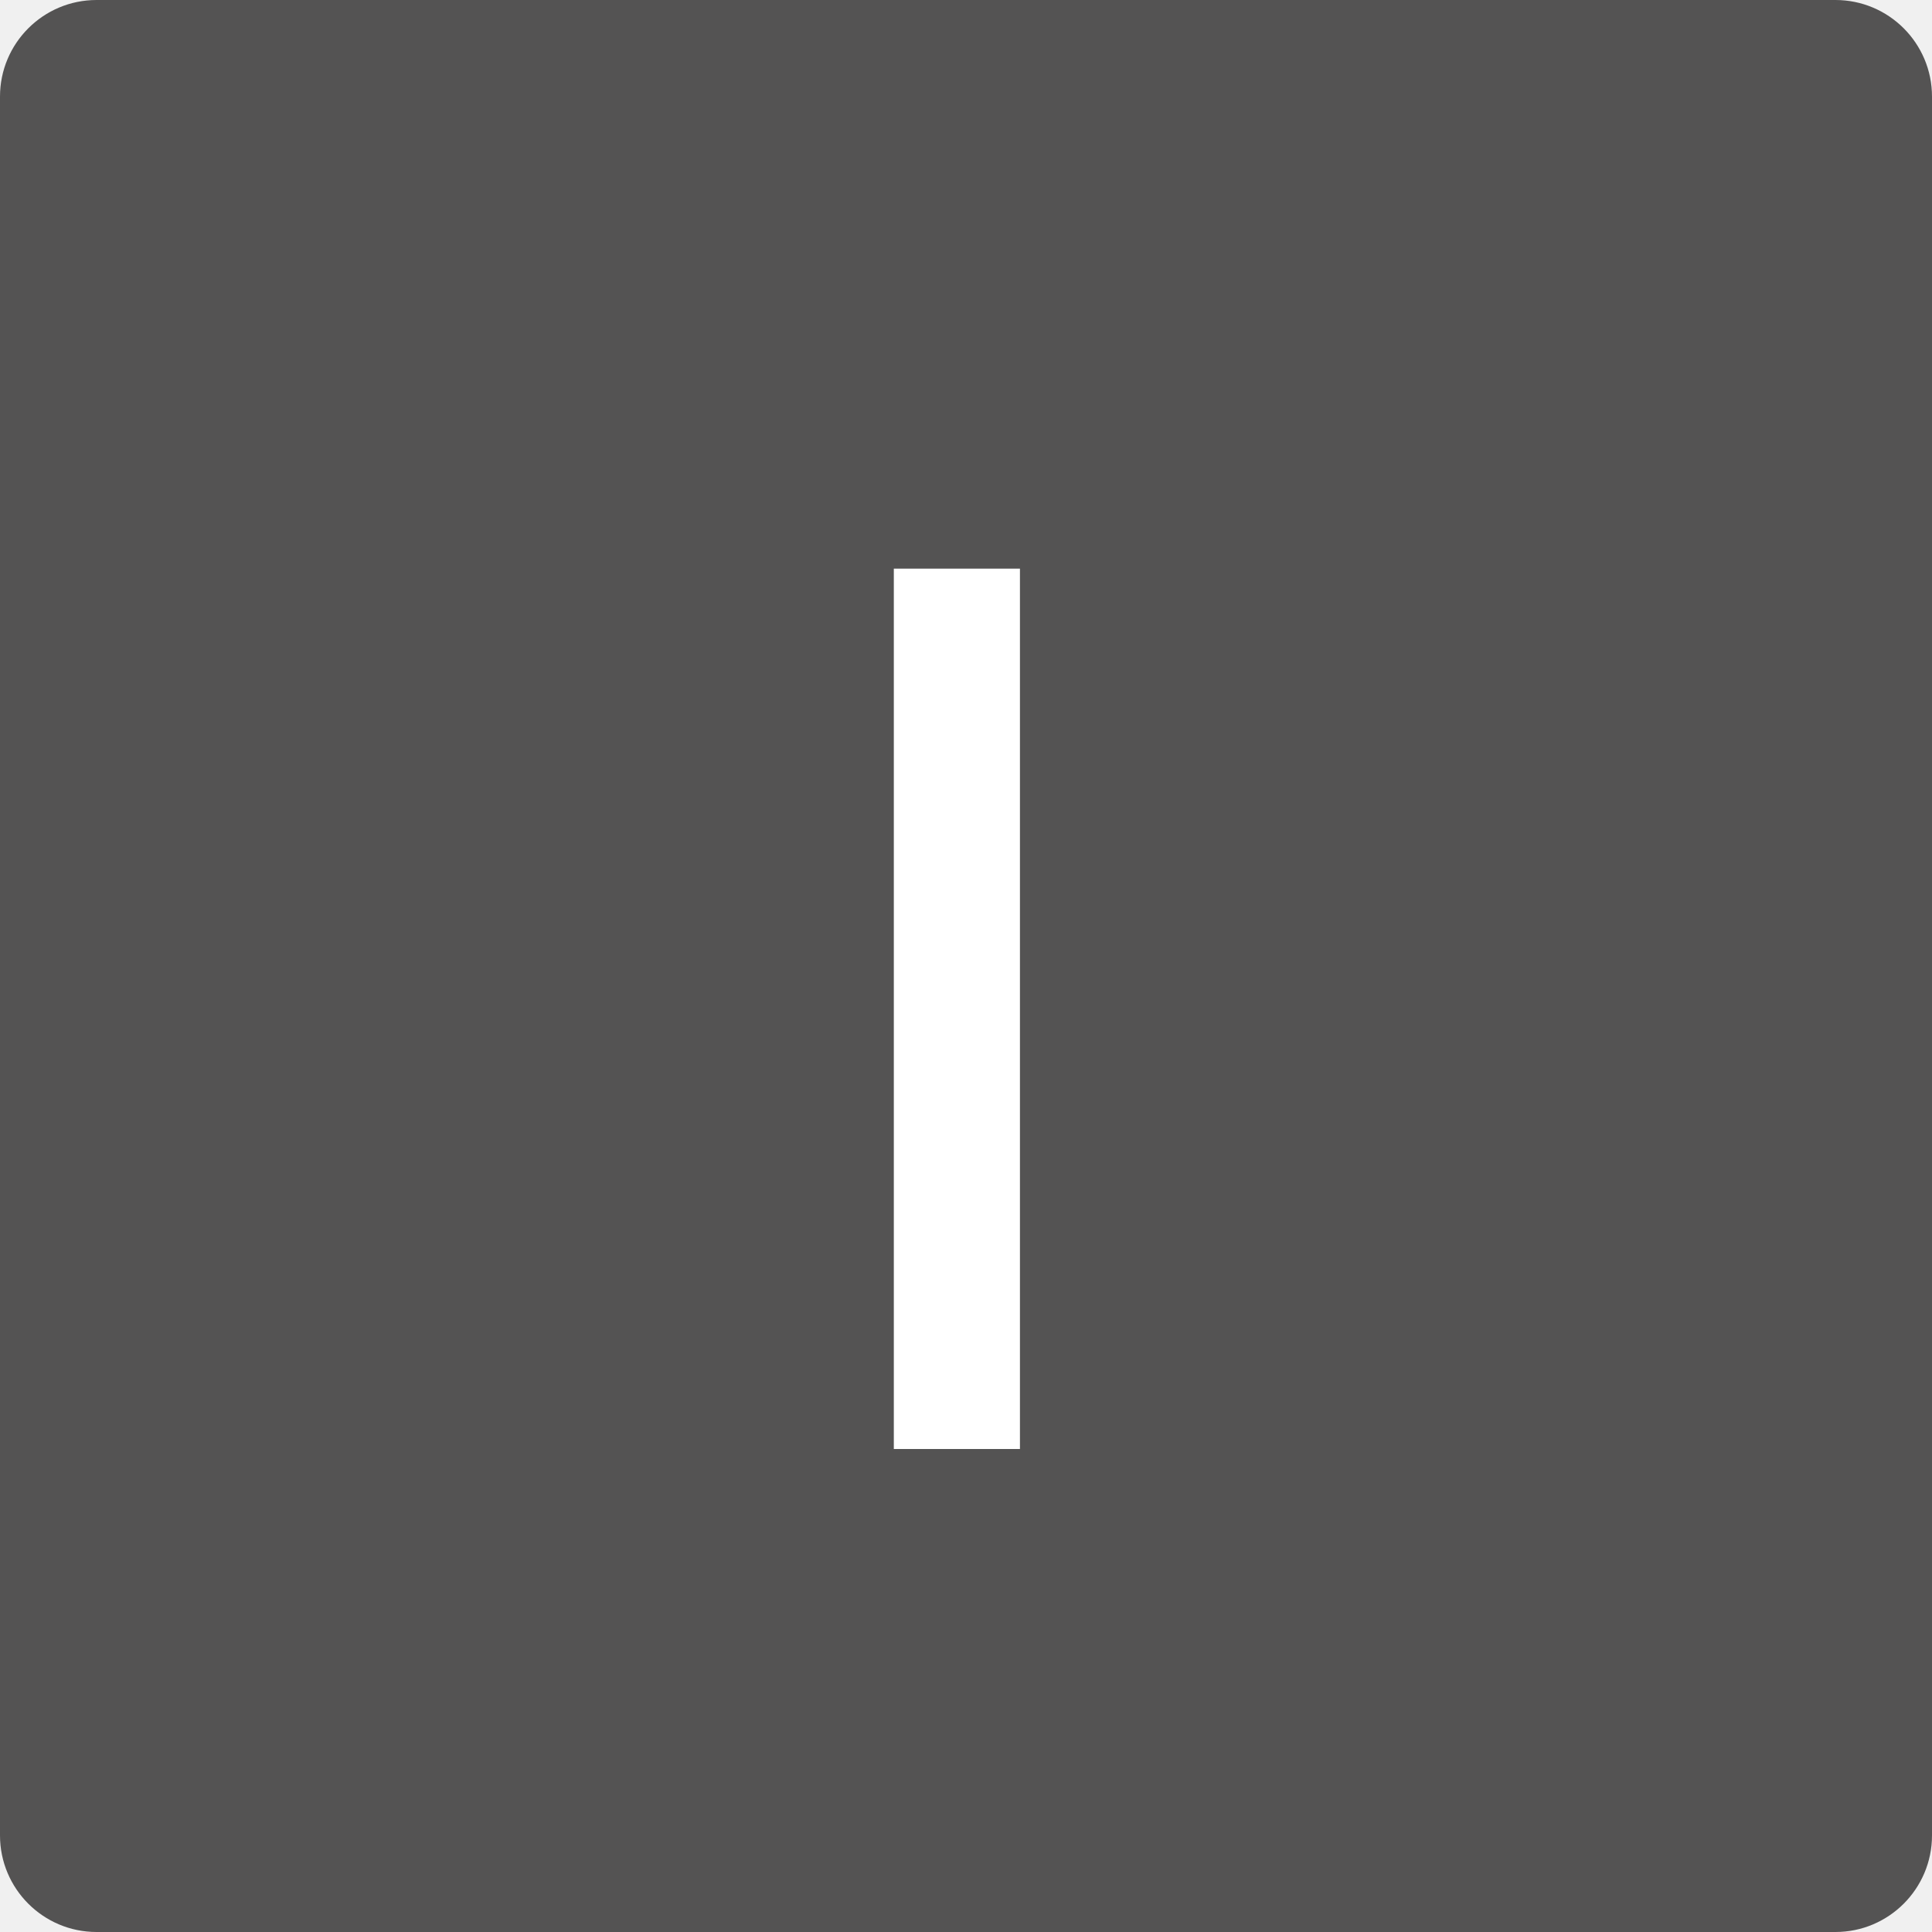
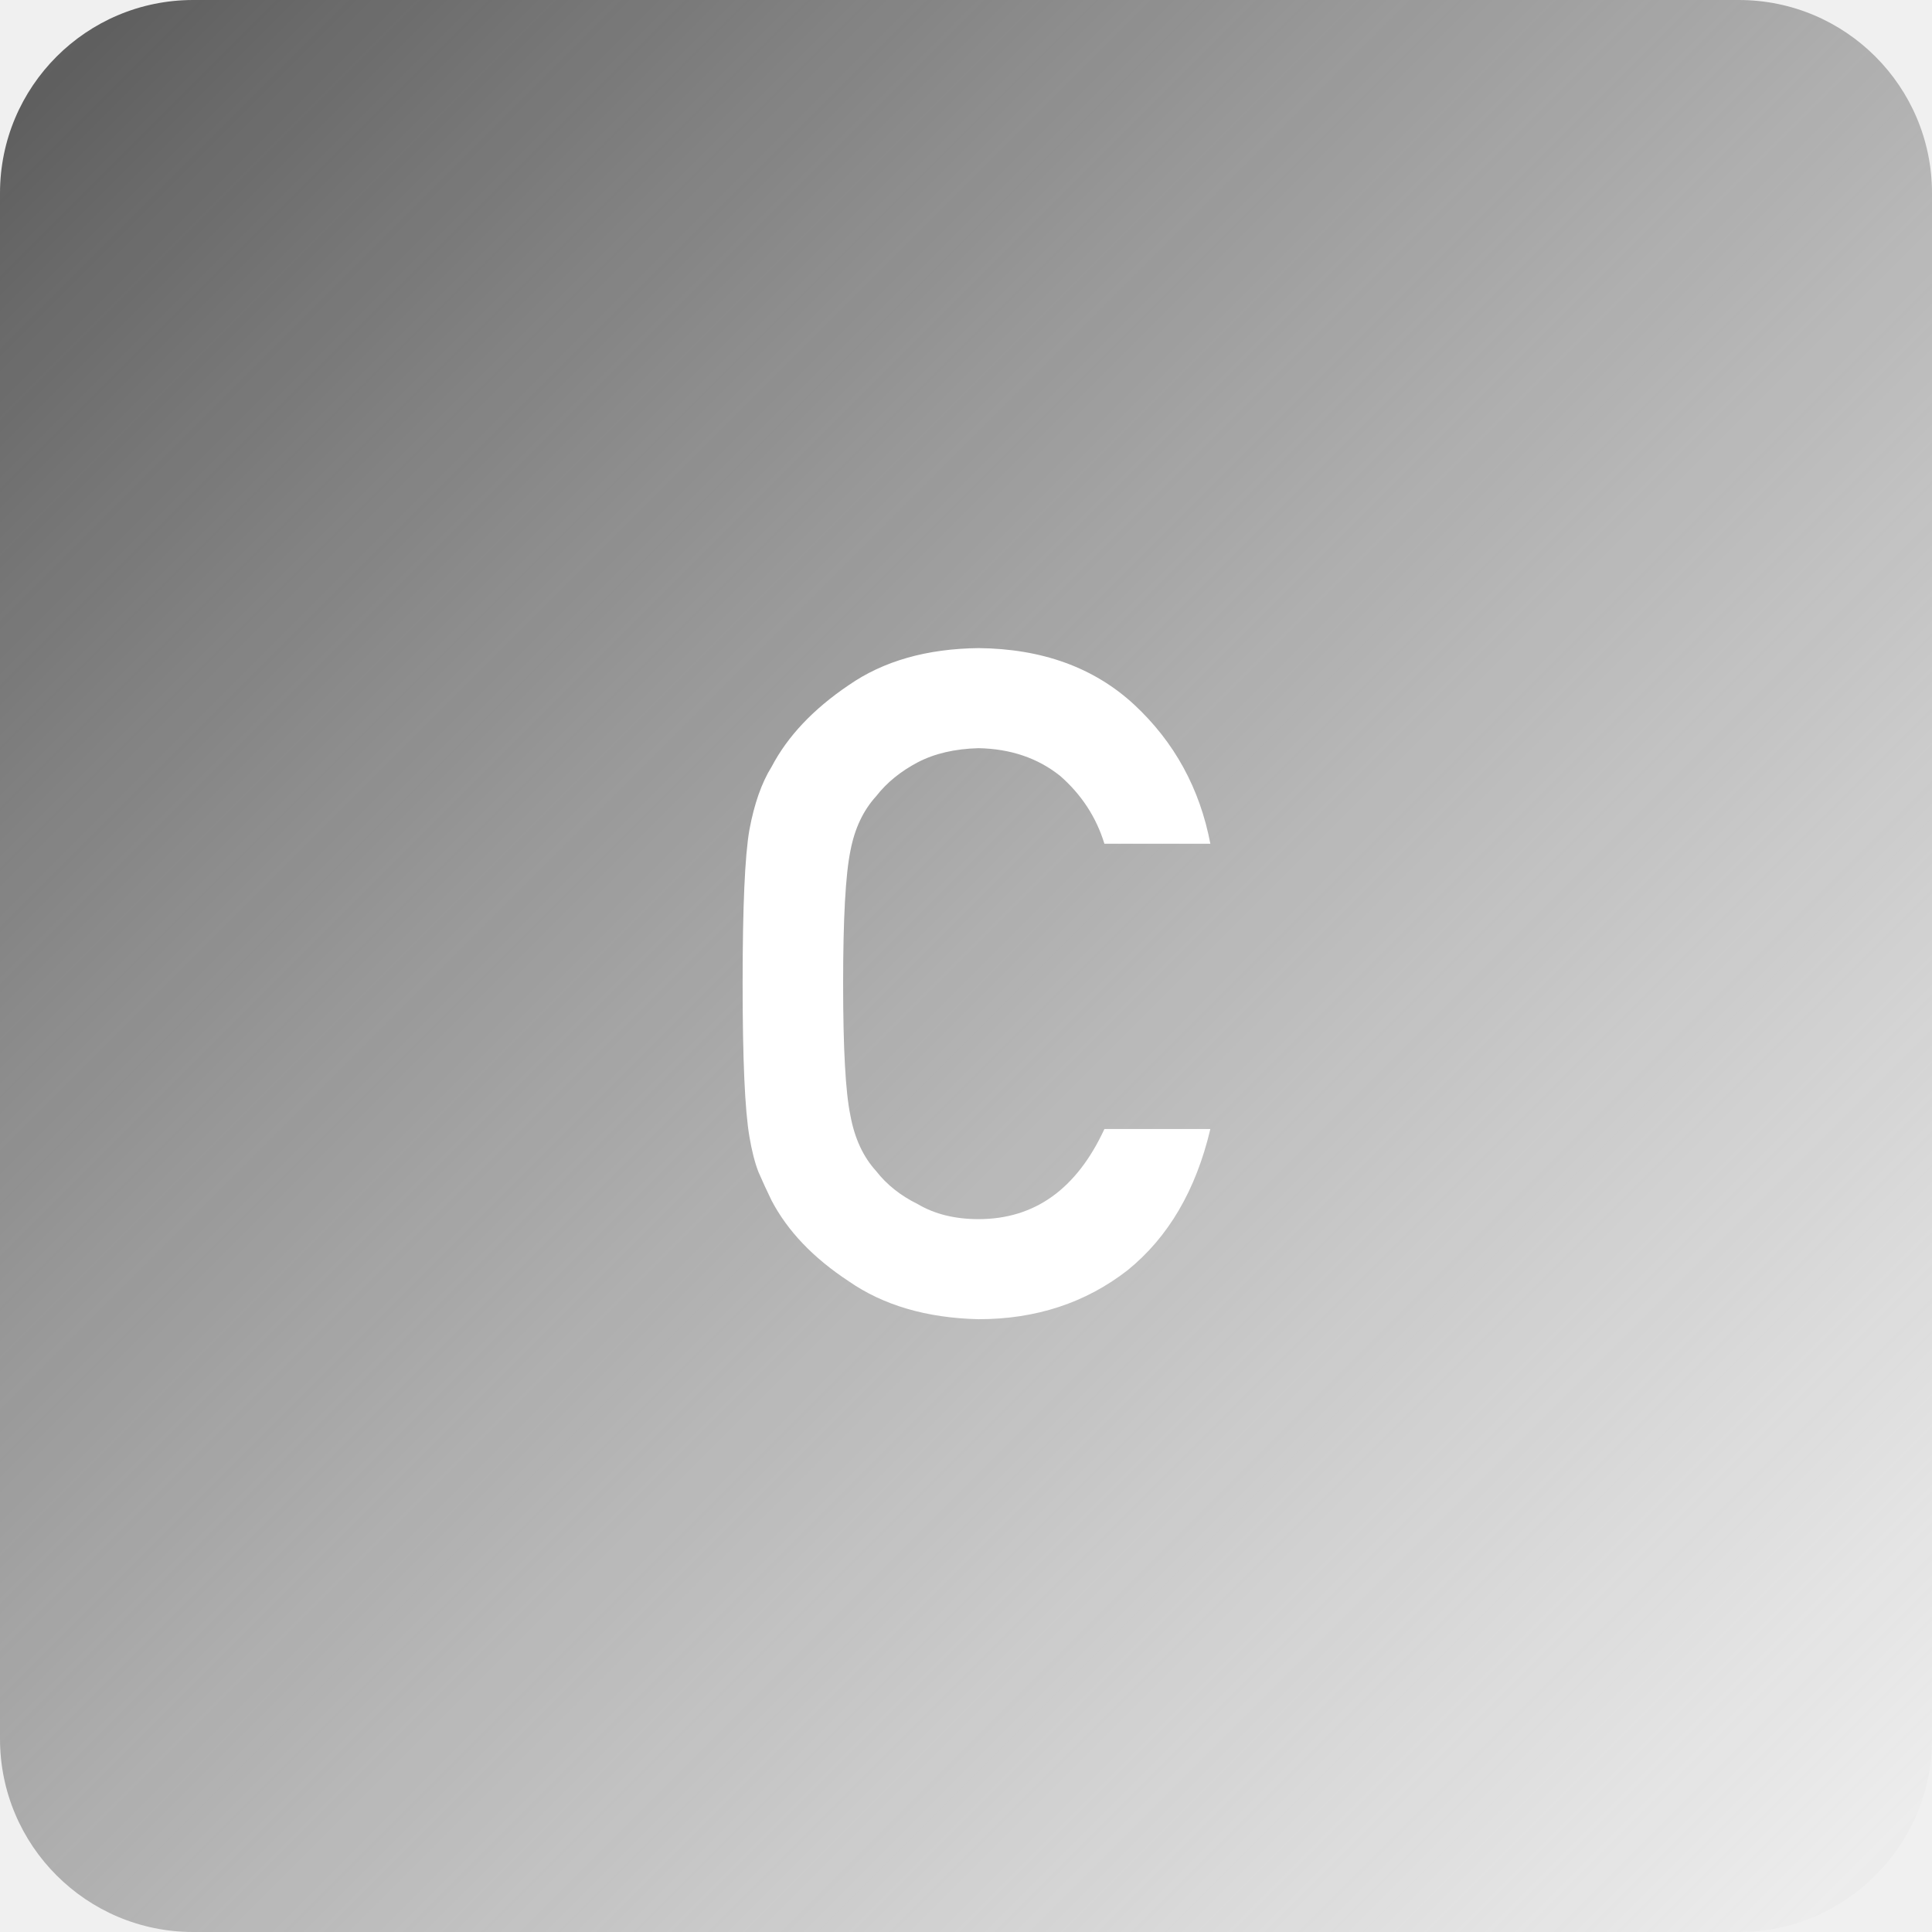
- <svg xmlns="http://www.w3.org/2000/svg" width="100" height="100" viewBox="0 0 100 100" fill="none">
-   <rect width="100" height="100" rx="5" fill="#545353" />
-   <path d="M46.264 75V29.432H52.792V75H46.264Z" fill="white" />
+ <svg xmlns="http://www.w3.org/2000/svg" width="50" height="50" viewBox="0 0 50 50" fill="none">
+   <rect width="50" height="50" rx="5" fill="url(#paint0_linear)" />
+   <path d="M28.582 29.219C27.863 30.773 26.777 31.551 25.324 31.551C24.715 31.551 24.191 31.422 23.754 31.164C23.309 30.945 22.949 30.66 22.676 30.309C22.34 29.941 22.117 29.461 22.008 28.867C21.883 28.273 21.82 27.137 21.82 25.457C21.82 23.777 21.883 22.633 22.008 22.023C22.117 21.445 22.34 20.973 22.676 20.605C22.949 20.254 23.309 19.961 23.754 19.727C24.191 19.5 24.715 19.379 25.324 19.363C26.152 19.379 26.855 19.617 27.434 20.078C27.988 20.562 28.371 21.148 28.582 21.836H31.324C31.051 20.406 30.395 19.207 29.355 18.238C28.316 17.277 26.973 16.789 25.324 16.773C23.98 16.789 22.859 17.109 21.961 17.734C21.047 18.352 20.383 19.055 19.969 19.844C19.711 20.258 19.52 20.801 19.395 21.473C19.277 22.145 19.219 23.473 19.219 25.457C19.219 27.41 19.277 28.73 19.395 29.418C19.457 29.785 19.535 30.09 19.629 30.332C19.73 30.566 19.844 30.812 19.969 31.07C20.383 31.859 21.047 32.555 21.961 33.156C22.859 33.781 23.98 34.109 25.324 34.141C26.809 34.141 28.094 33.719 29.18 32.875C30.234 32.023 30.949 30.805 31.324 29.219H28.582Z" fill="white" />
+   <defs>
+     <linearGradient id="paint0_linear" x1="0" y1="0" x2="50" y2="50" gradientUnits="userSpaceOnUse">
+       <stop stop-color="#595959" />
+       <stop offset="1" stop-color="#848484" stop-opacity="0" />
+     </linearGradient>
+   </defs>
</svg>
